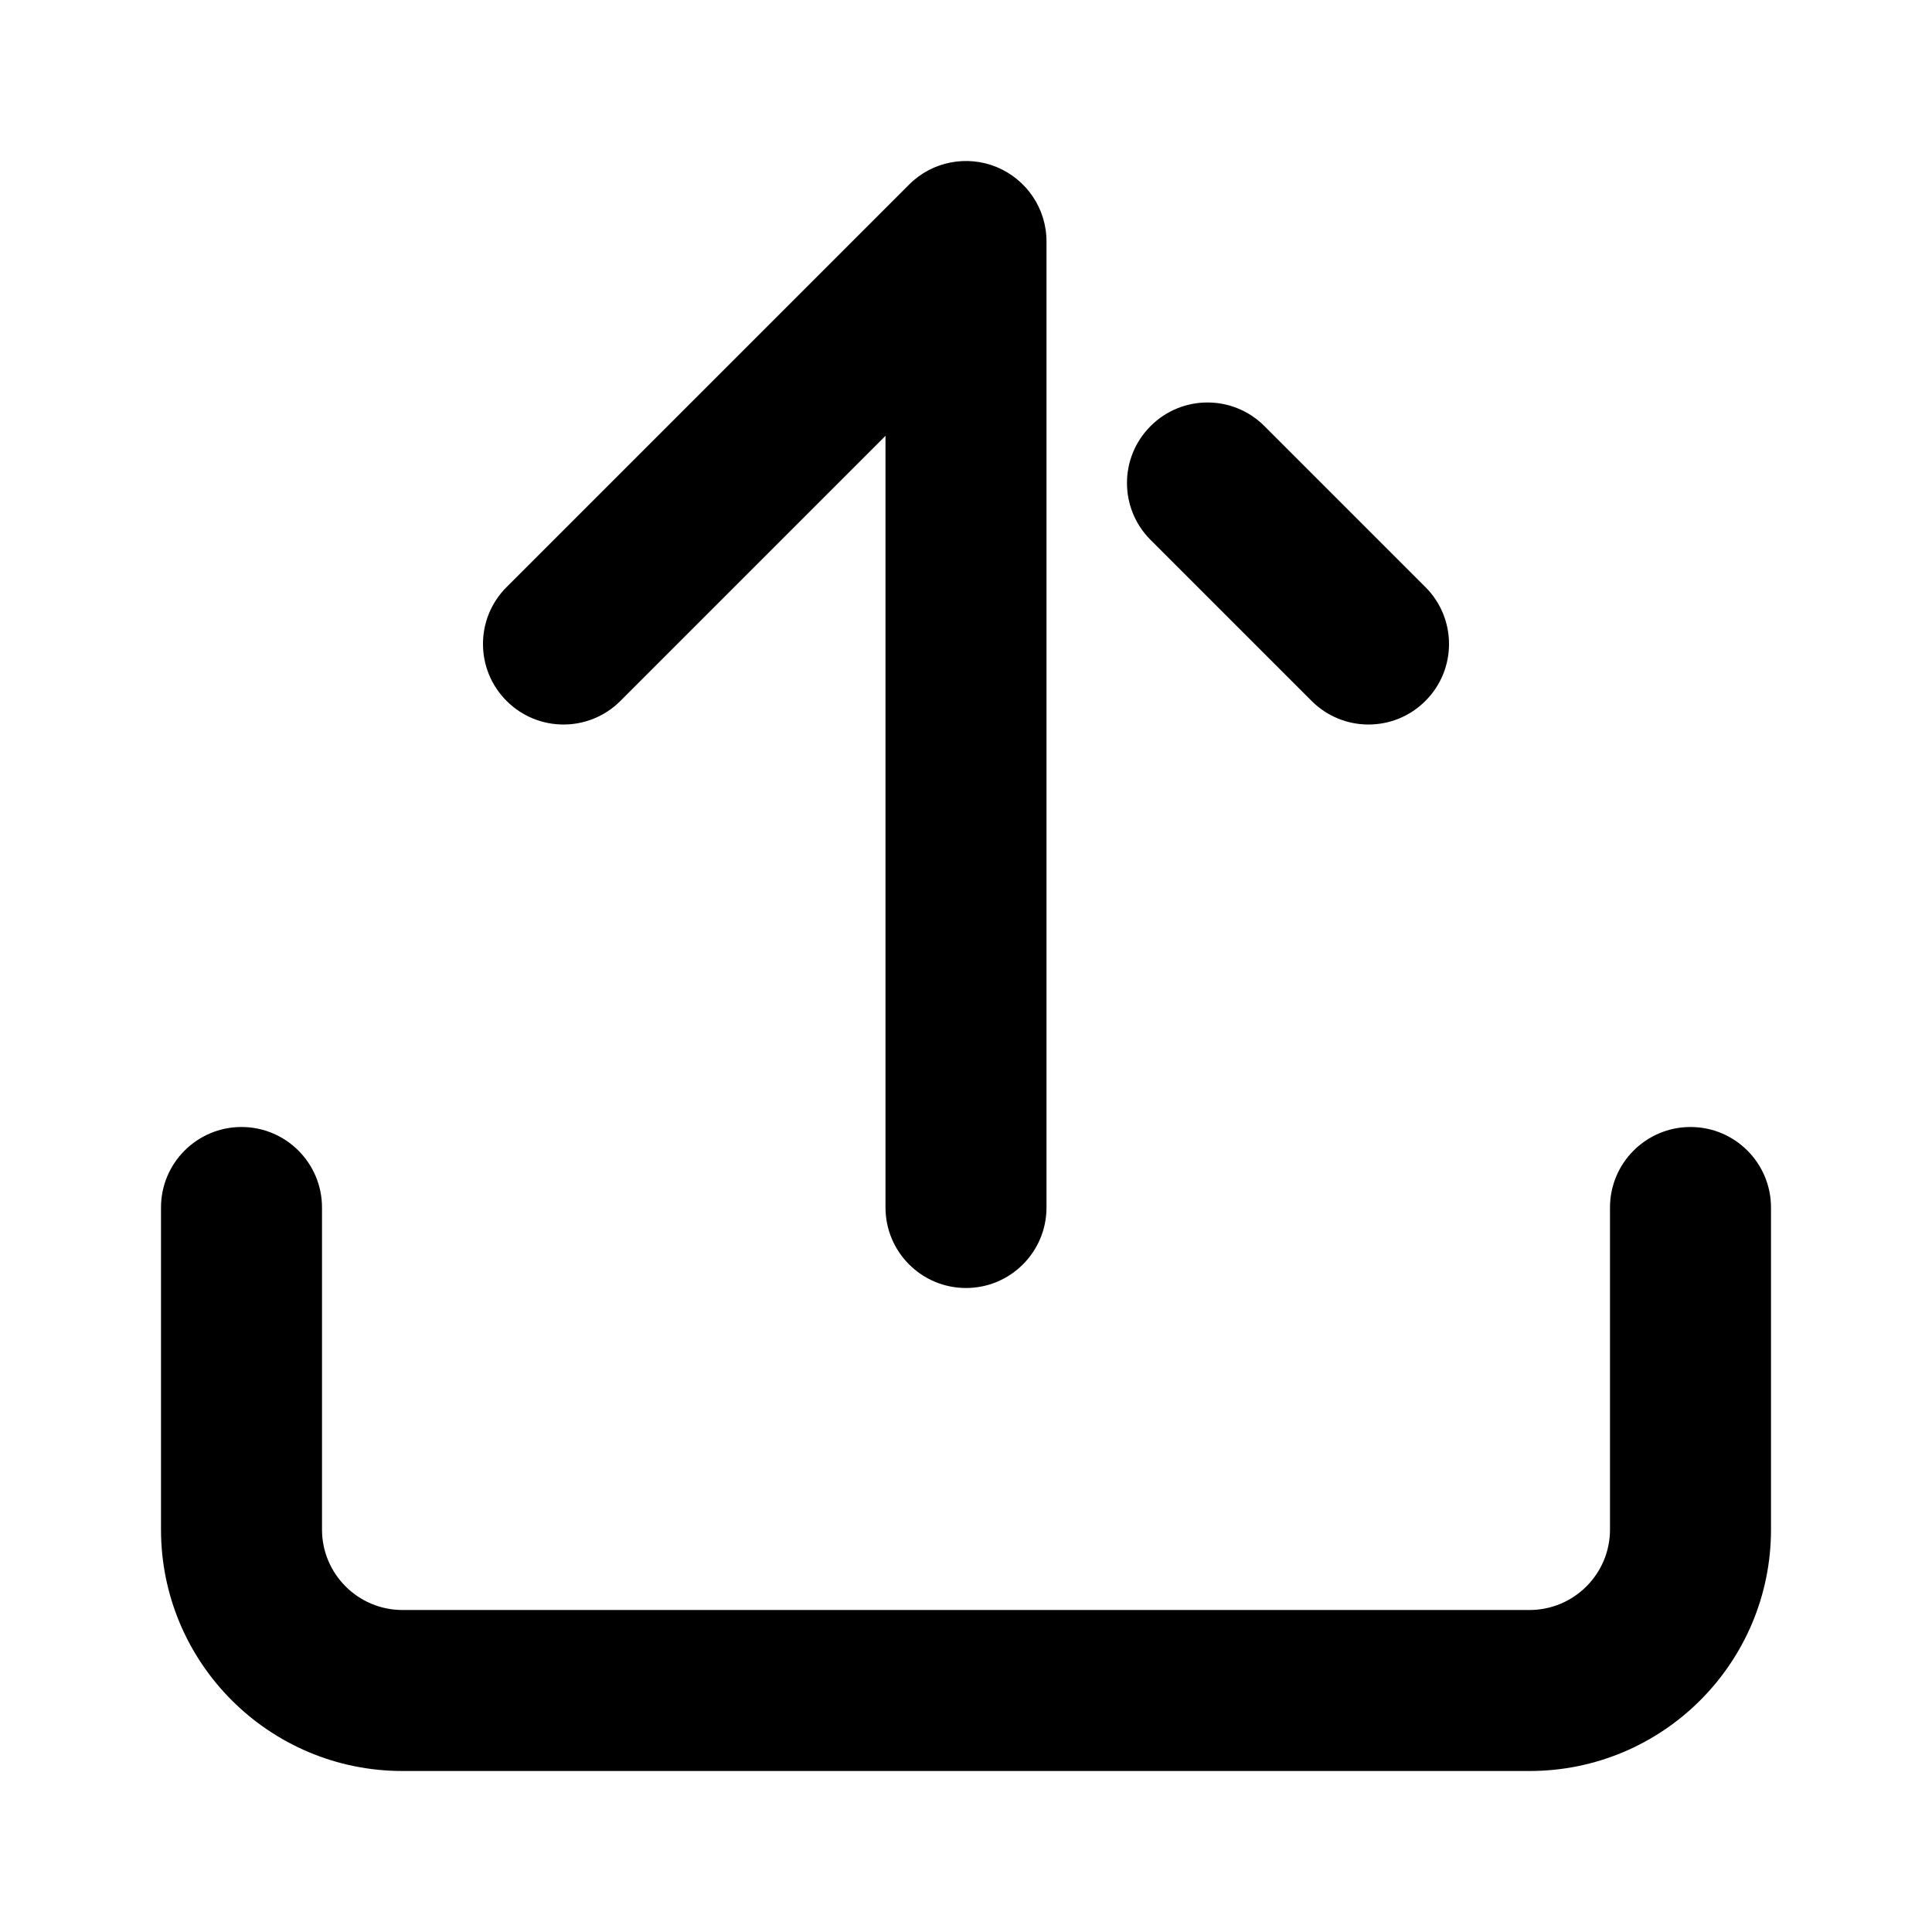
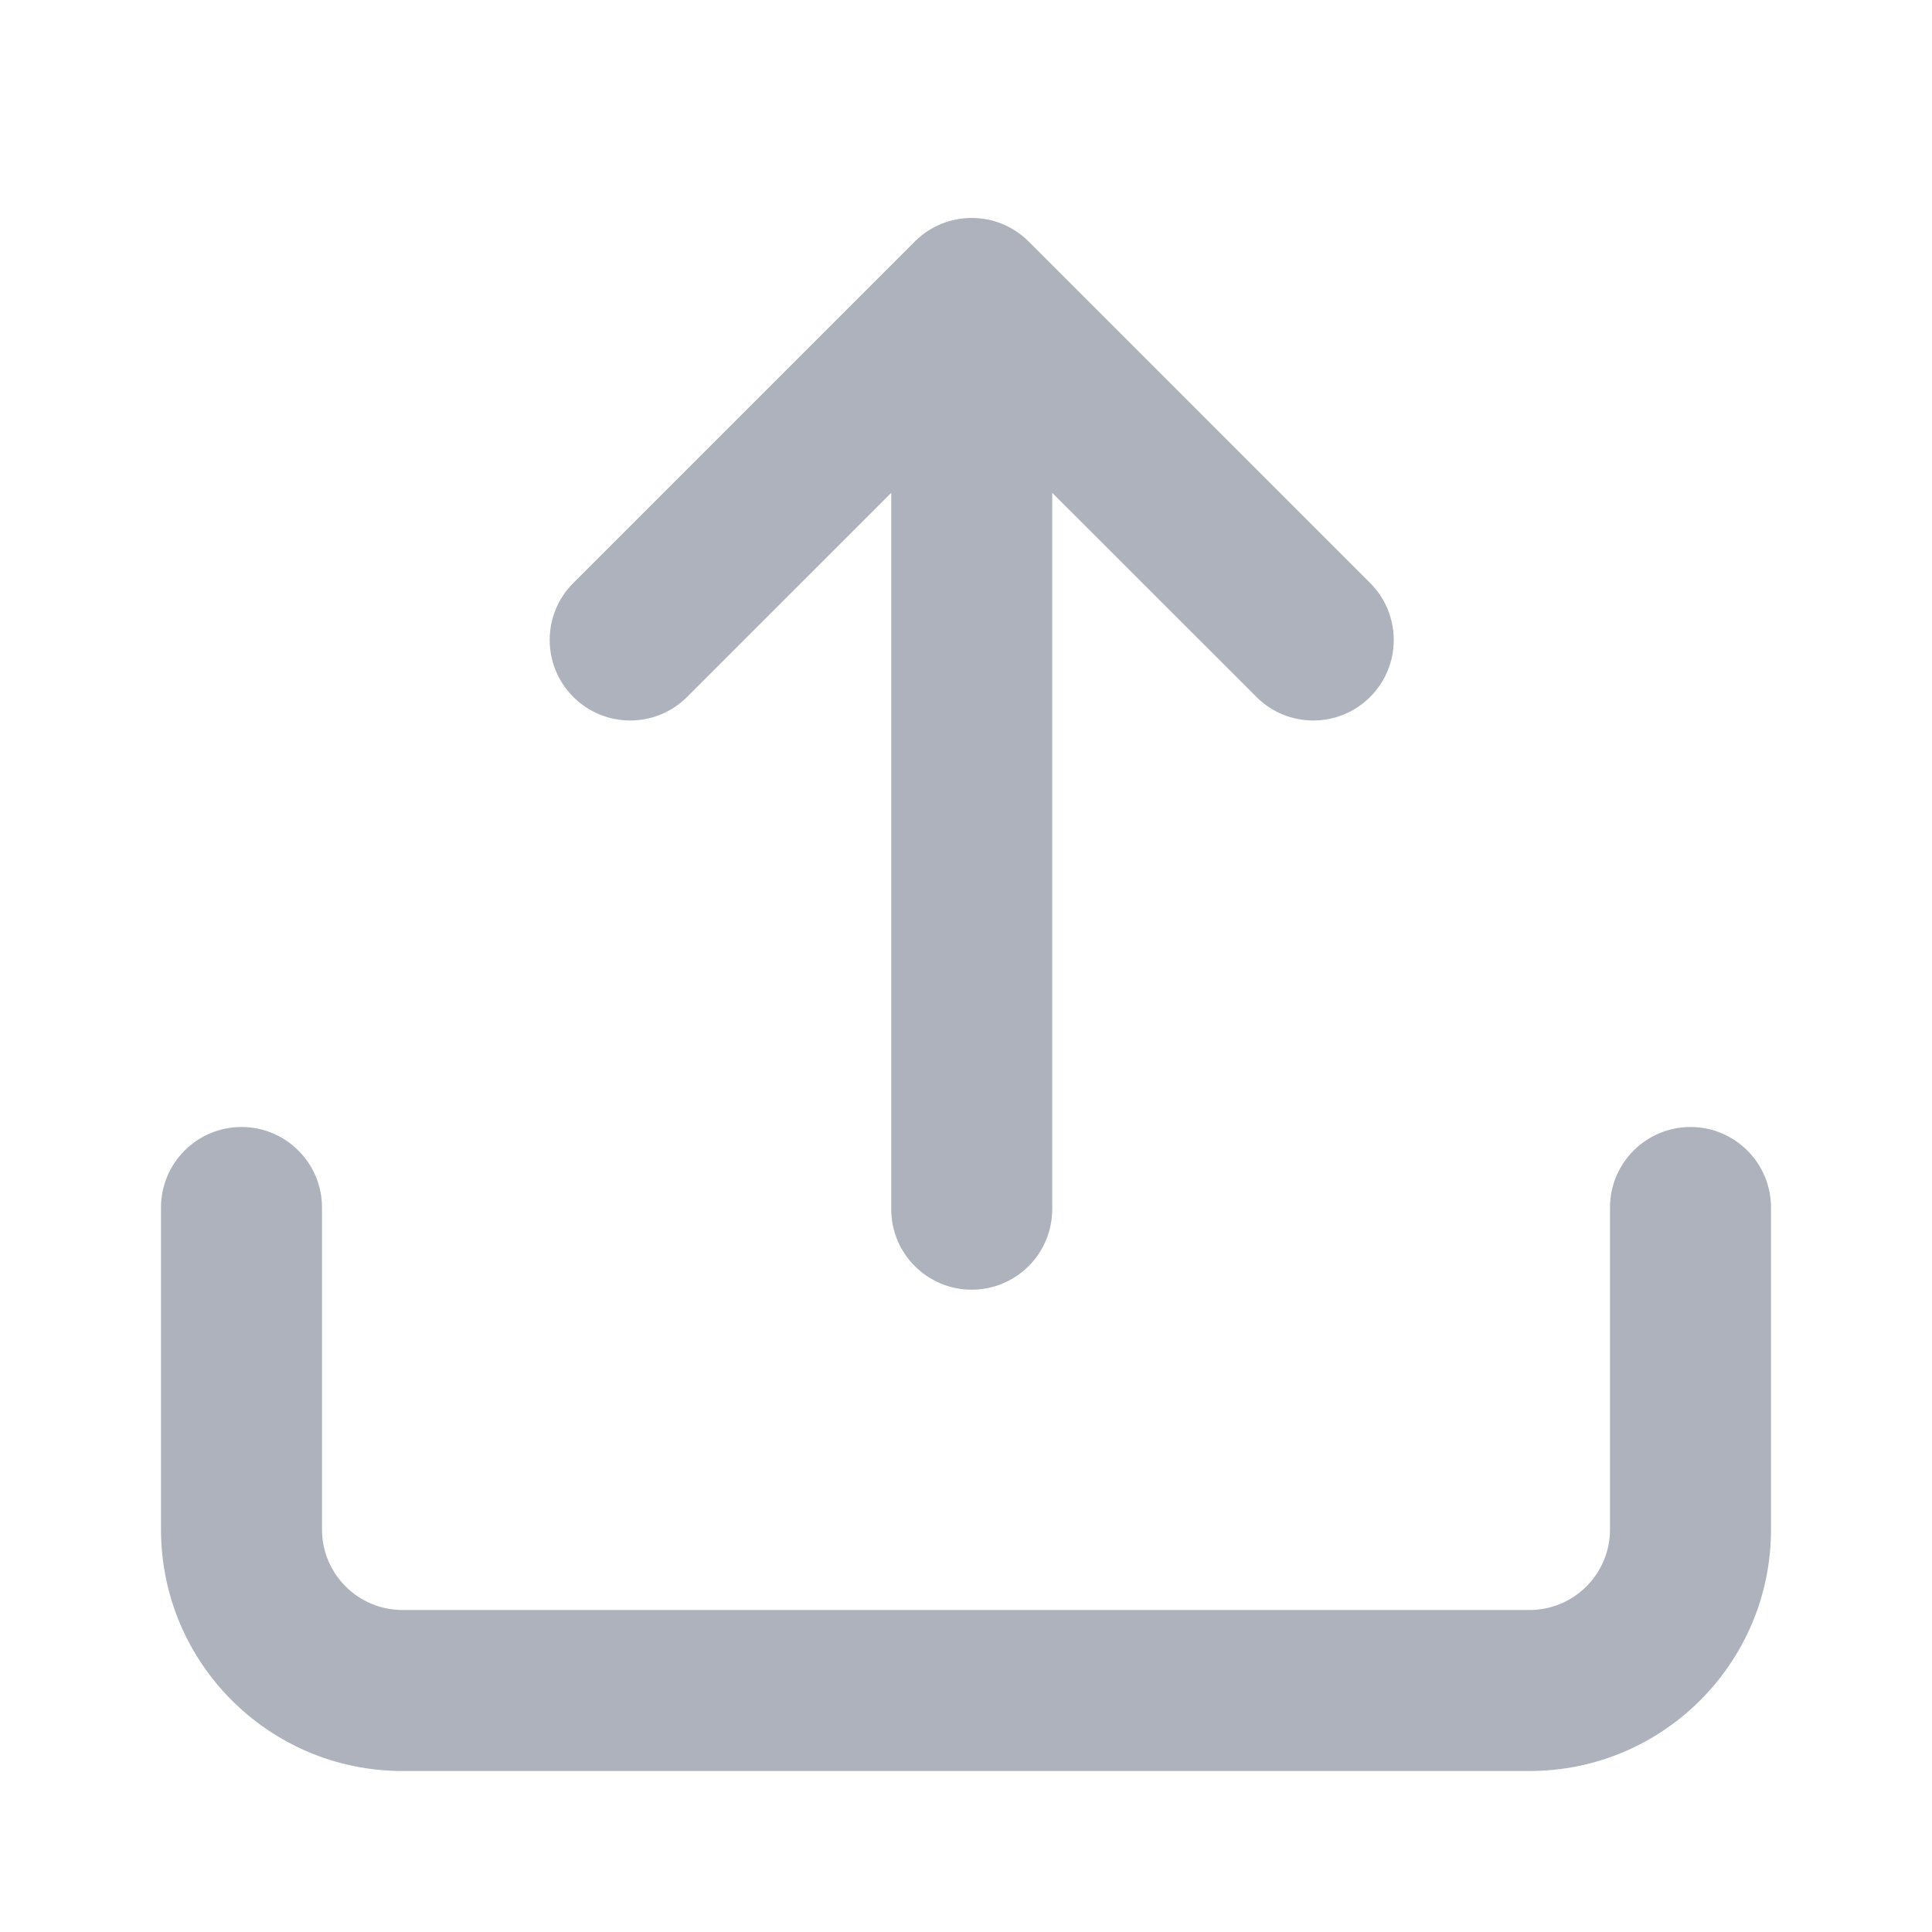
- <svg xmlns="http://www.w3.org/2000/svg" width="24" height="24" viewBox="0 0 24 24">
-   <path fill-rule="evenodd" d="M12.389,2.079 C12.748,2.23 13,2.586 13,3 L13,15 C13,15.552 12.552,16 12,16 C11.448,16 11,15.552 11,15 L11,5.414 L7.707,8.707 C7.317,9.098 6.683,9.098 6.293,8.707 C5.902,8.317 5.902,7.683 6.293,7.293 L11.293,2.293 C11.586,2 12.015,1.927 12.376,2.073 Z M20,15 C20,14.448 20.448,14 21,14 C21.552,14 22,14.448 22,15 L22,19 C22,20.657 20.657,22 19,22 L5,22 C3.343,22 2,20.657 2,19 L2,15 C2,14.448 2.448,14 3,14 C3.552,14 4,14.448 4,15 L4,19 C4,19.552 4.448,20 5,20 L19,20 C19.552,20 20,19.552 20,19 L20,15 Z M17.707,7.293 C18.098,7.683 18.098,8.317 17.707,8.707 C17.317,9.098 16.683,9.098 16.293,8.707 L14.293,6.707 C13.902,6.317 13.902,5.683 14.293,5.293 C14.683,4.902 15.317,4.902 15.707,5.293 L17.707,7.293 Z" />
+ <svg xmlns="http://www.w3.org/2000/svg" width="24" height="24" viewBox="0 0 24 24" fill="none">
+   <path fill-rule="evenodd" clip-rule="evenodd" d="M11.071 6.122L8.536 8.657C8.145 9.048 7.512 9.048 7.121 8.657C6.731 8.267 6.731 7.633 7.121 7.243L11.364 3C11.755 2.61 12.388 2.61 12.778 3L17.021 7.243C17.411 7.633 17.411 8.267 17.021 8.657C16.63 9.048 15.997 9.048 15.607 8.657L13.071 6.122L13.071 15.021C13.071 15.573 12.623 16.021 12.071 16.021C11.519 16.021 11.071 15.573 11.071 15.021L11.071 6.122ZM20 15V19C20 19.552 19.552 20 19 20H5C4.448 20 4 19.552 4 19V15C4 14.448 3.552 14 3 14C2.448 14 2 14.448 2 15V19C2 20.657 3.343 22 5 22H19C20.657 22 22 20.657 22 19V15C22 14.448 21.552 14 21 14C20.448 14 20 14.448 20 15Z" fill="#ADB2BD" />
</svg>
